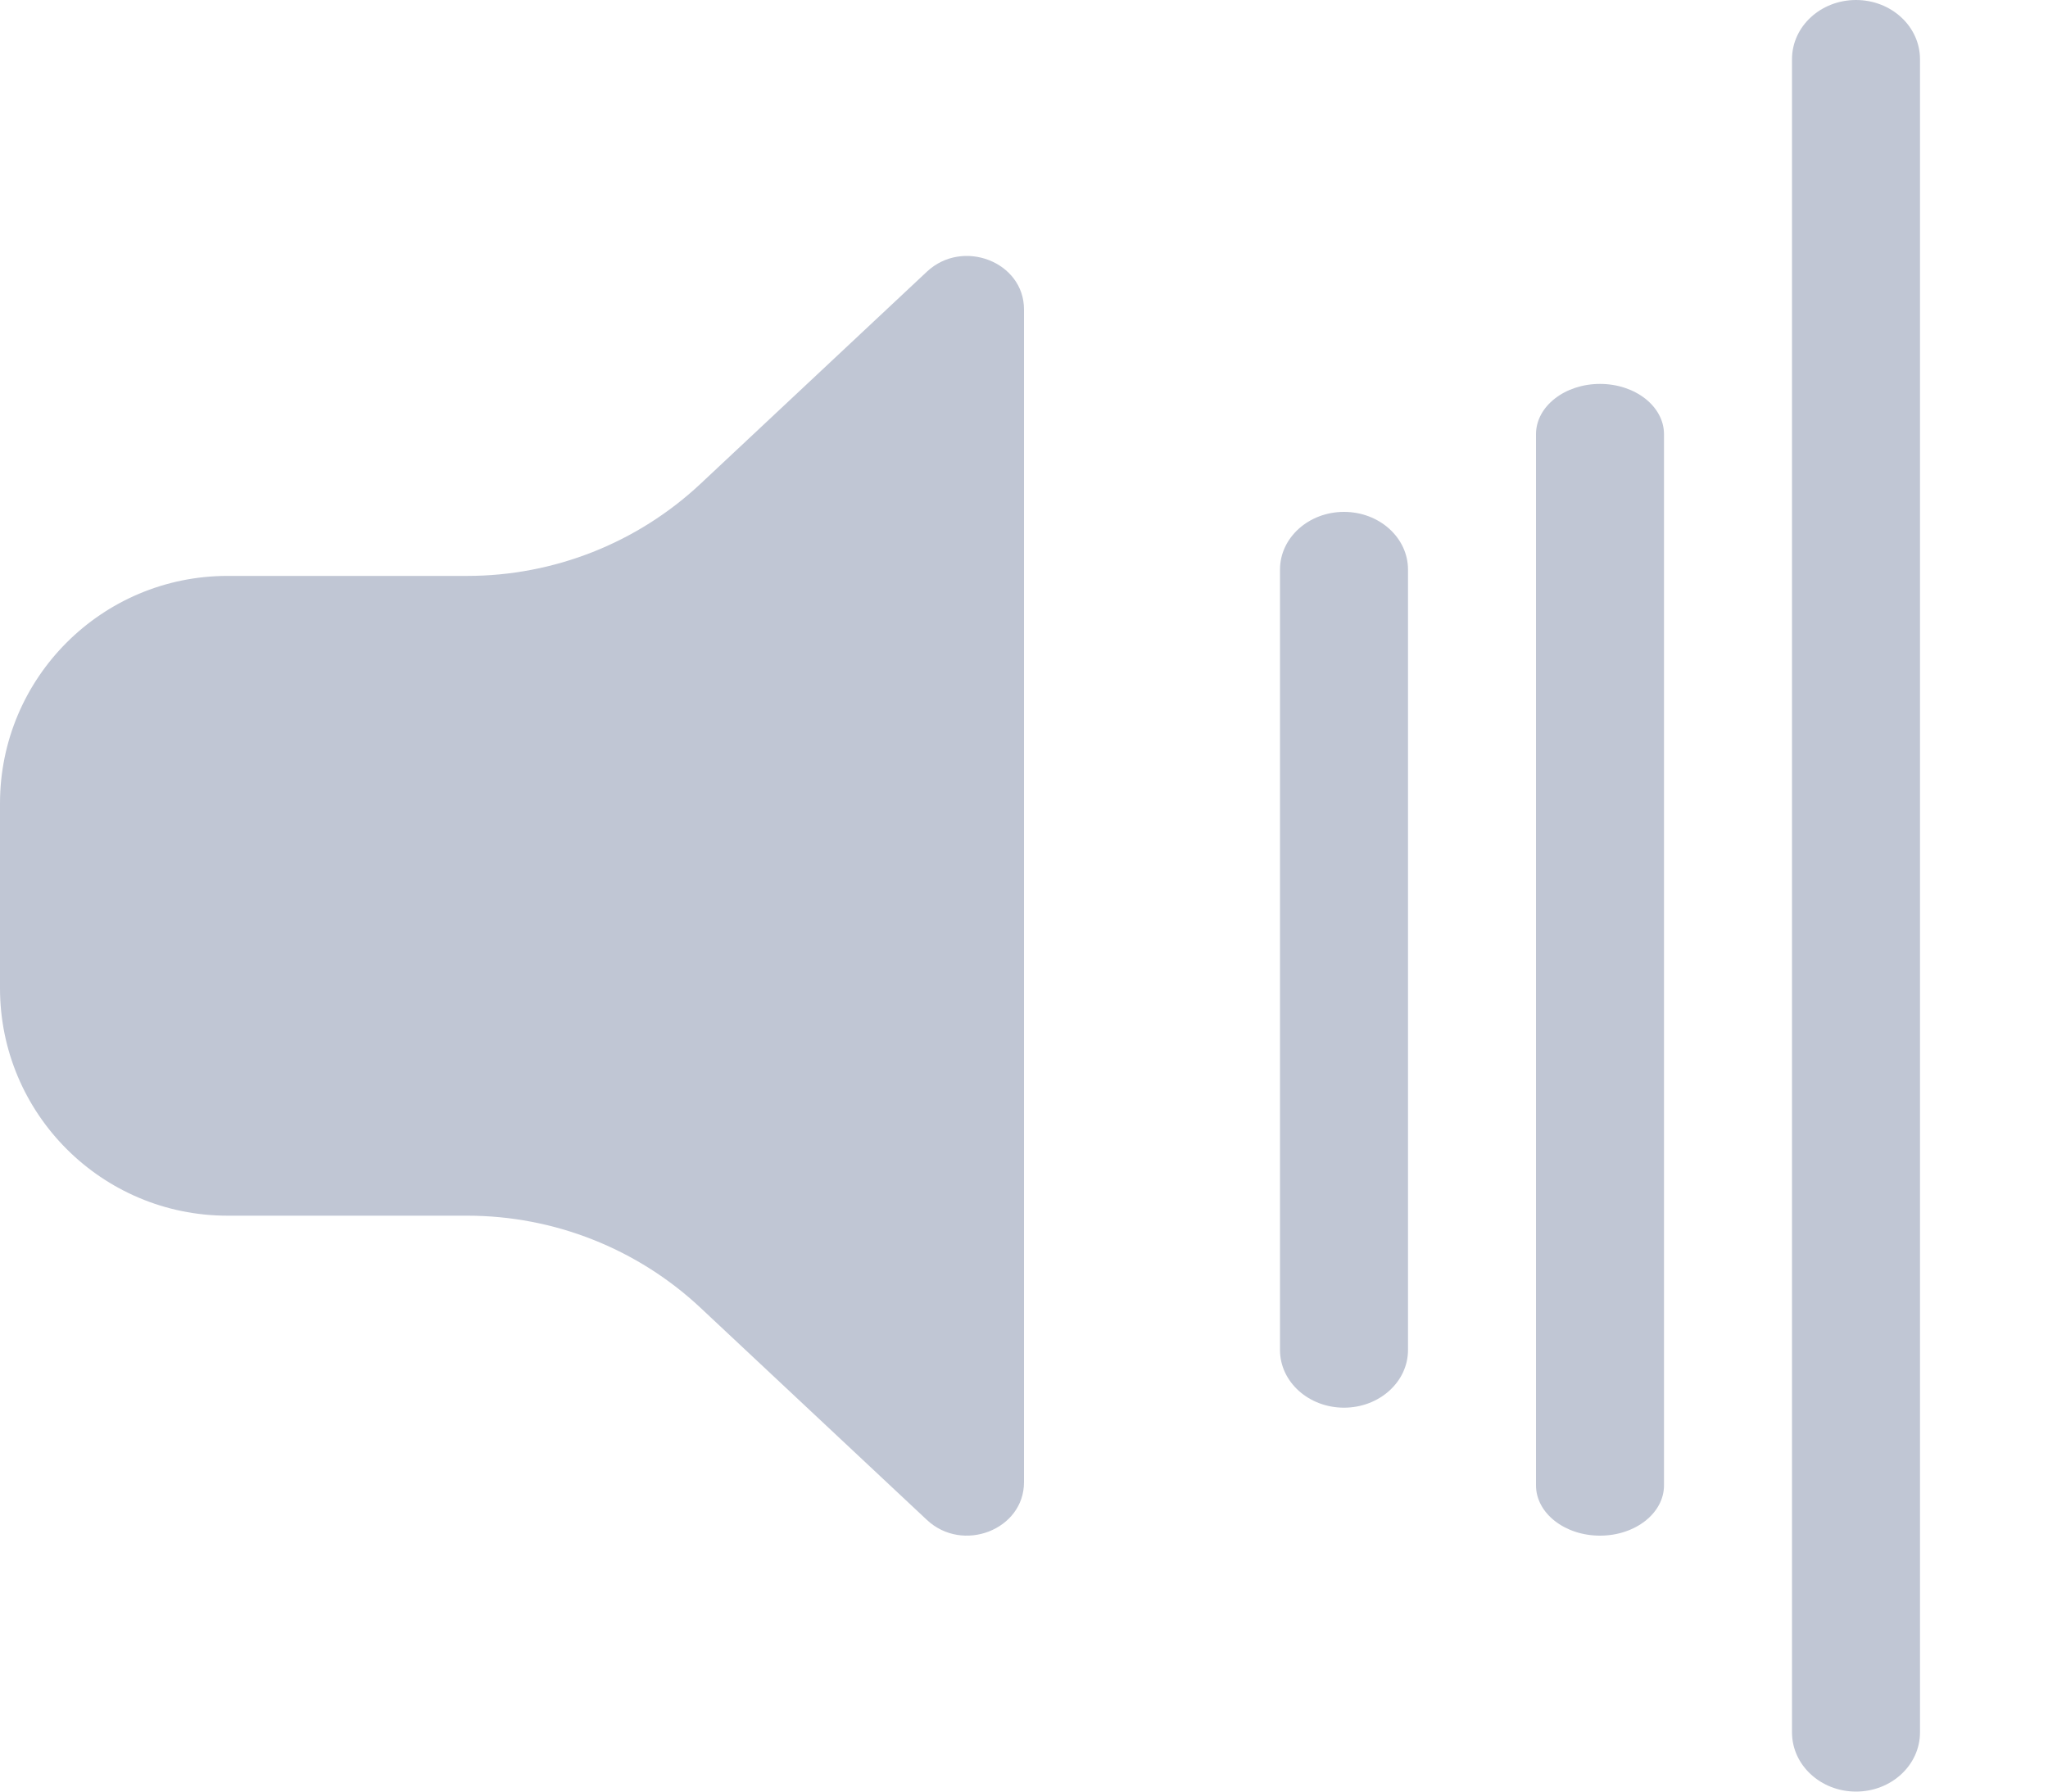
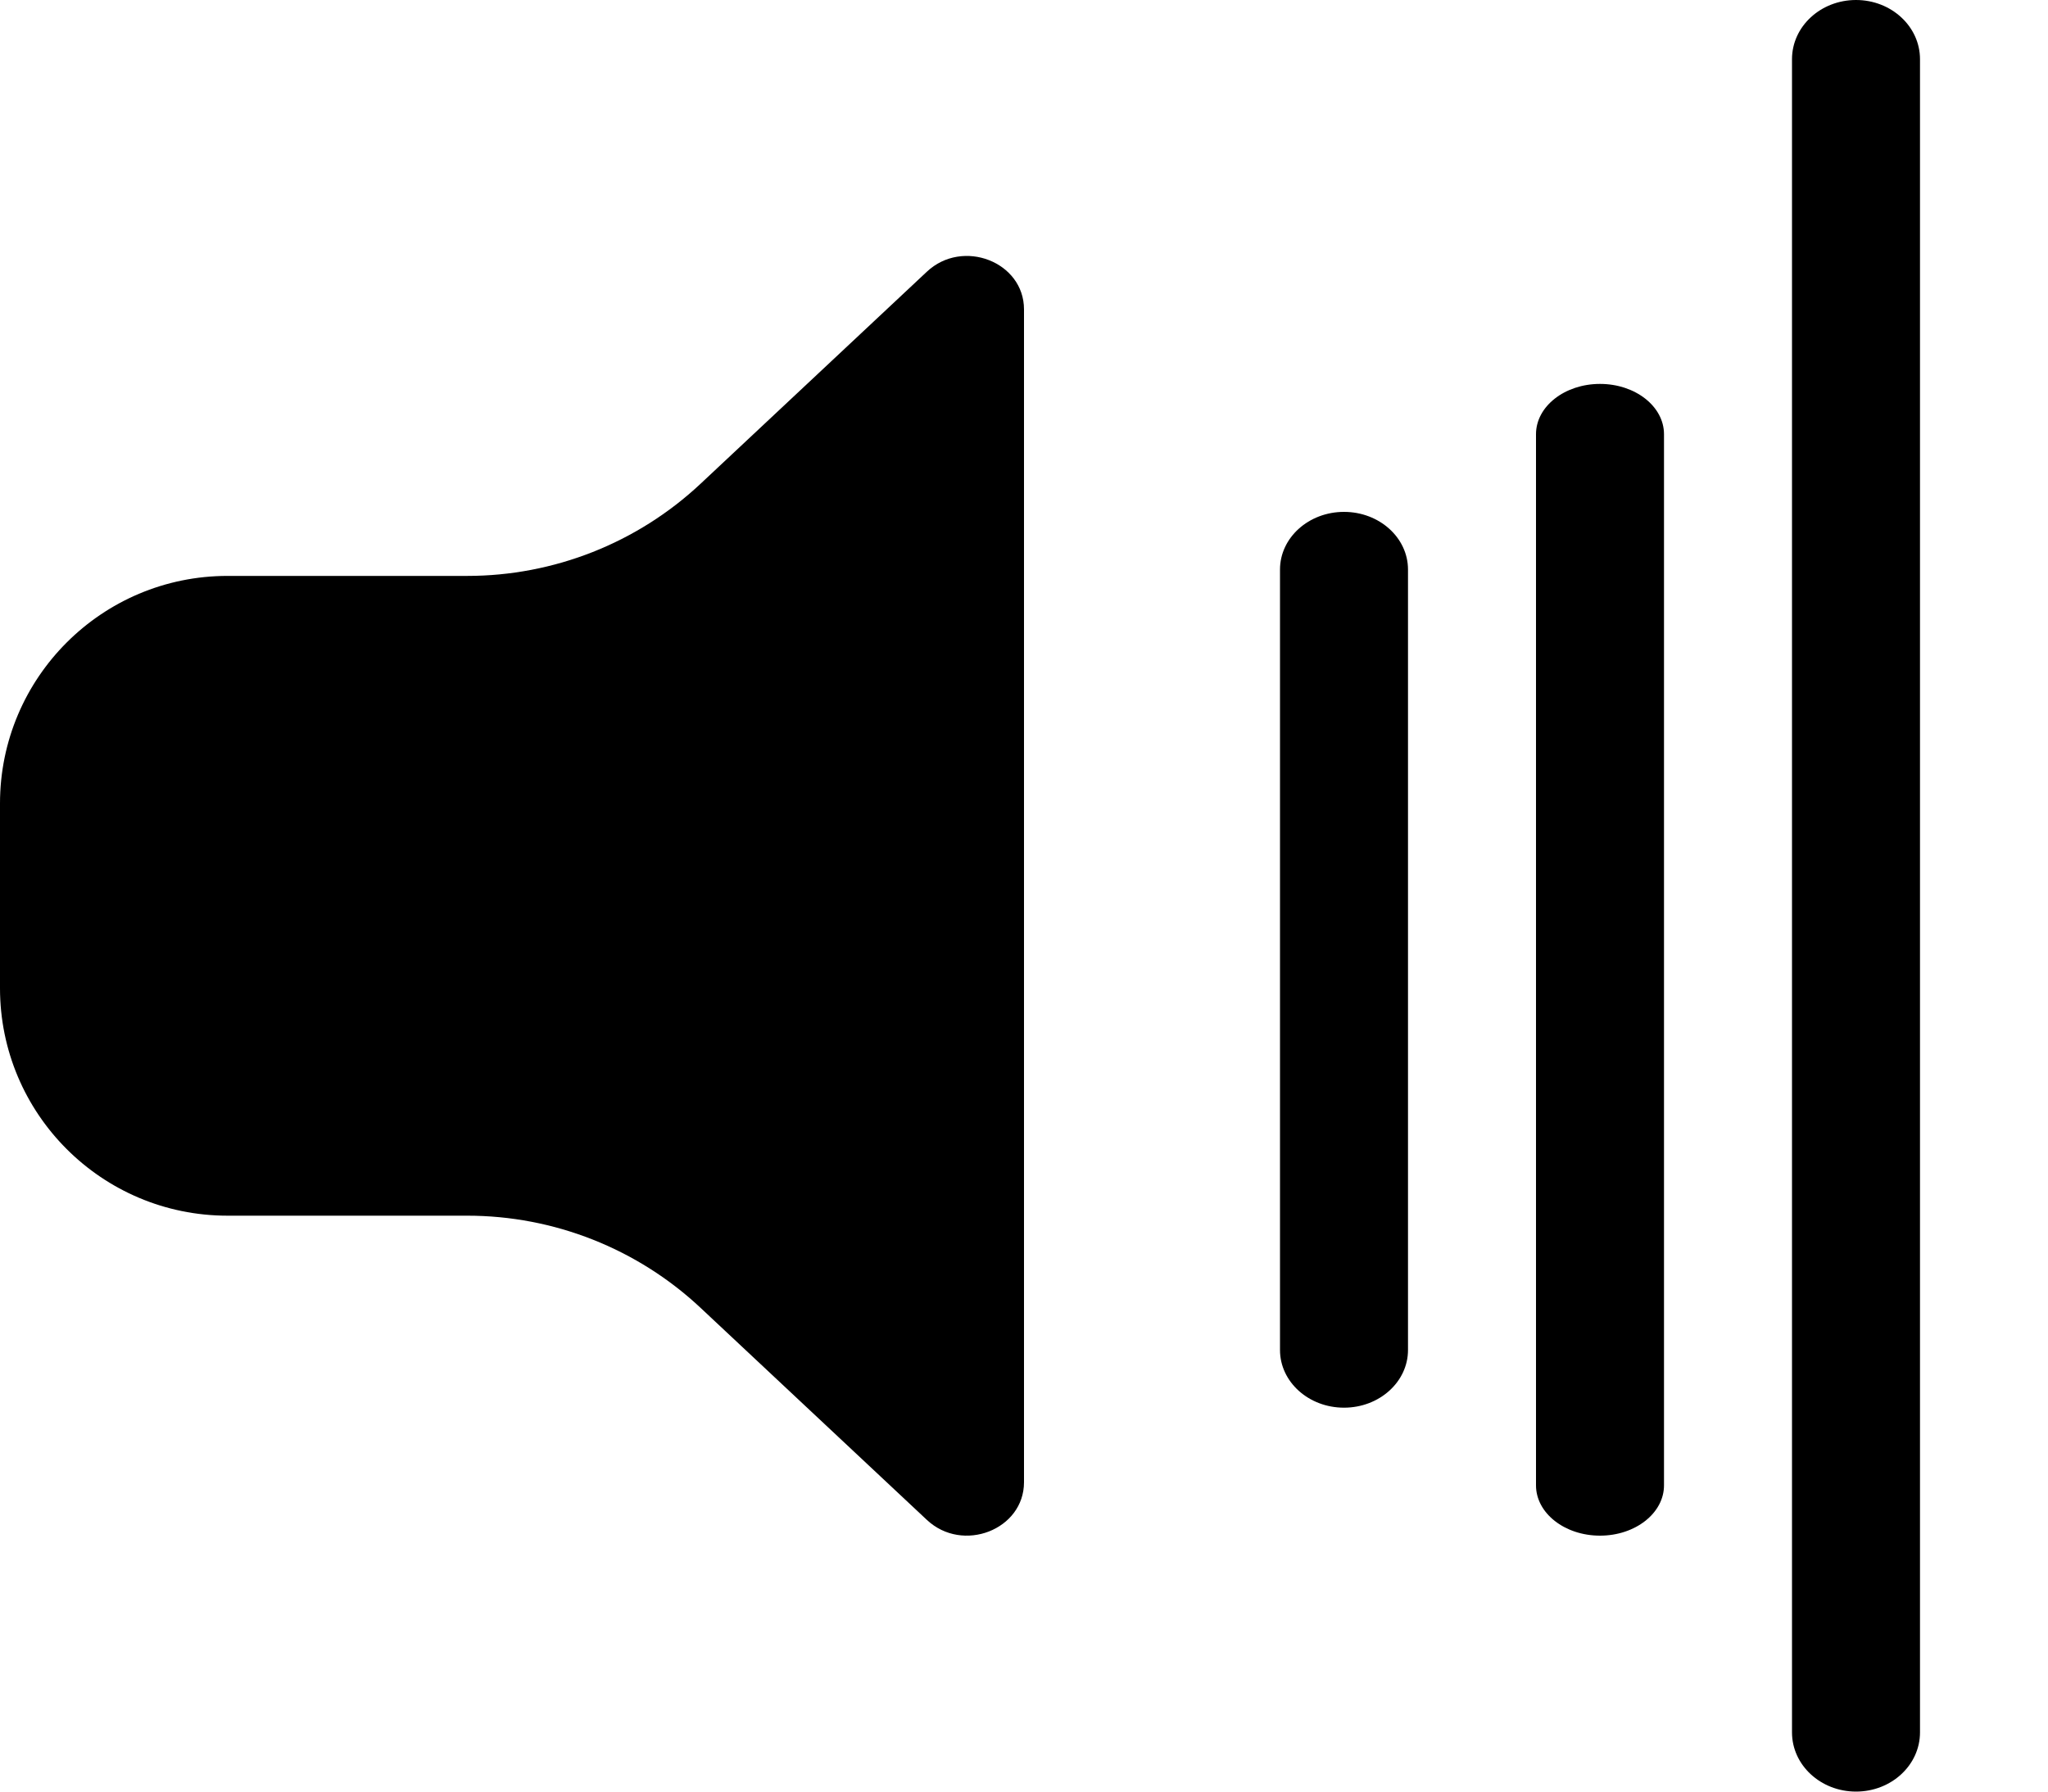
<svg xmlns="http://www.w3.org/2000/svg" width="48px" height="42px" viewBox="0 0 48 42" version="1.1">
  <g id="浅色新版本" stroke="none" stroke-width="1" fill="none" fill-rule="evenodd">
-     <g id="喇叭切图" transform="translate(-250, -356)" fill="#C0C6D4" fill-rule="nonzero">
+     <g id="喇叭切图" transform="translate(-250, -356)" fill="#000000" fill-rule="nonzero">
      <path d="M293.5,356 C294.328,356 295,356.621 295,357.388 L295,396.612 C295,397.379 294.328,398 293.5,398 C292.672,398 292,397.379 292,396.612 L292,357.388 C292,356.621 292.672,356 293.5,356 Z M287.5,365 C288.328,365 289,365.528 289,366.179 L289,390.821 C289,391.472 288.328,392 287.5,392 C286.672,392 286,391.472 286,390.821 L286,366.179 C286,365.528 286.672,365 287.5,365 Z M274,363.252 L274,390.748 C274,391.861 272.564,392.419 271.724,391.631 L266.422,386.662 C264.94,385.272 262.983,384.499 260.951,384.499 L255.333,384.499 C252.388,384.499 250,382.111 250,379.165 L250,374.835 C250,371.889 252.388,369.501 255.333,369.501 L260.951,369.501 C262.983,369.501 264.94,368.728 266.422,367.338 L271.724,362.369 C272.564,361.581 274,362.139 274,363.252 Z M281.5,368 C282.328,368 283,368.605 283,369.352 L283,387.648 C283,388.395 282.328,389 281.5,389 C280.672,389 280,388.395 280,387.648 L280,369.352 C280,368.605 280.672,368 281.5,368 Z" id="Combined-Shape" />
    </g>
  </g>
</svg>
